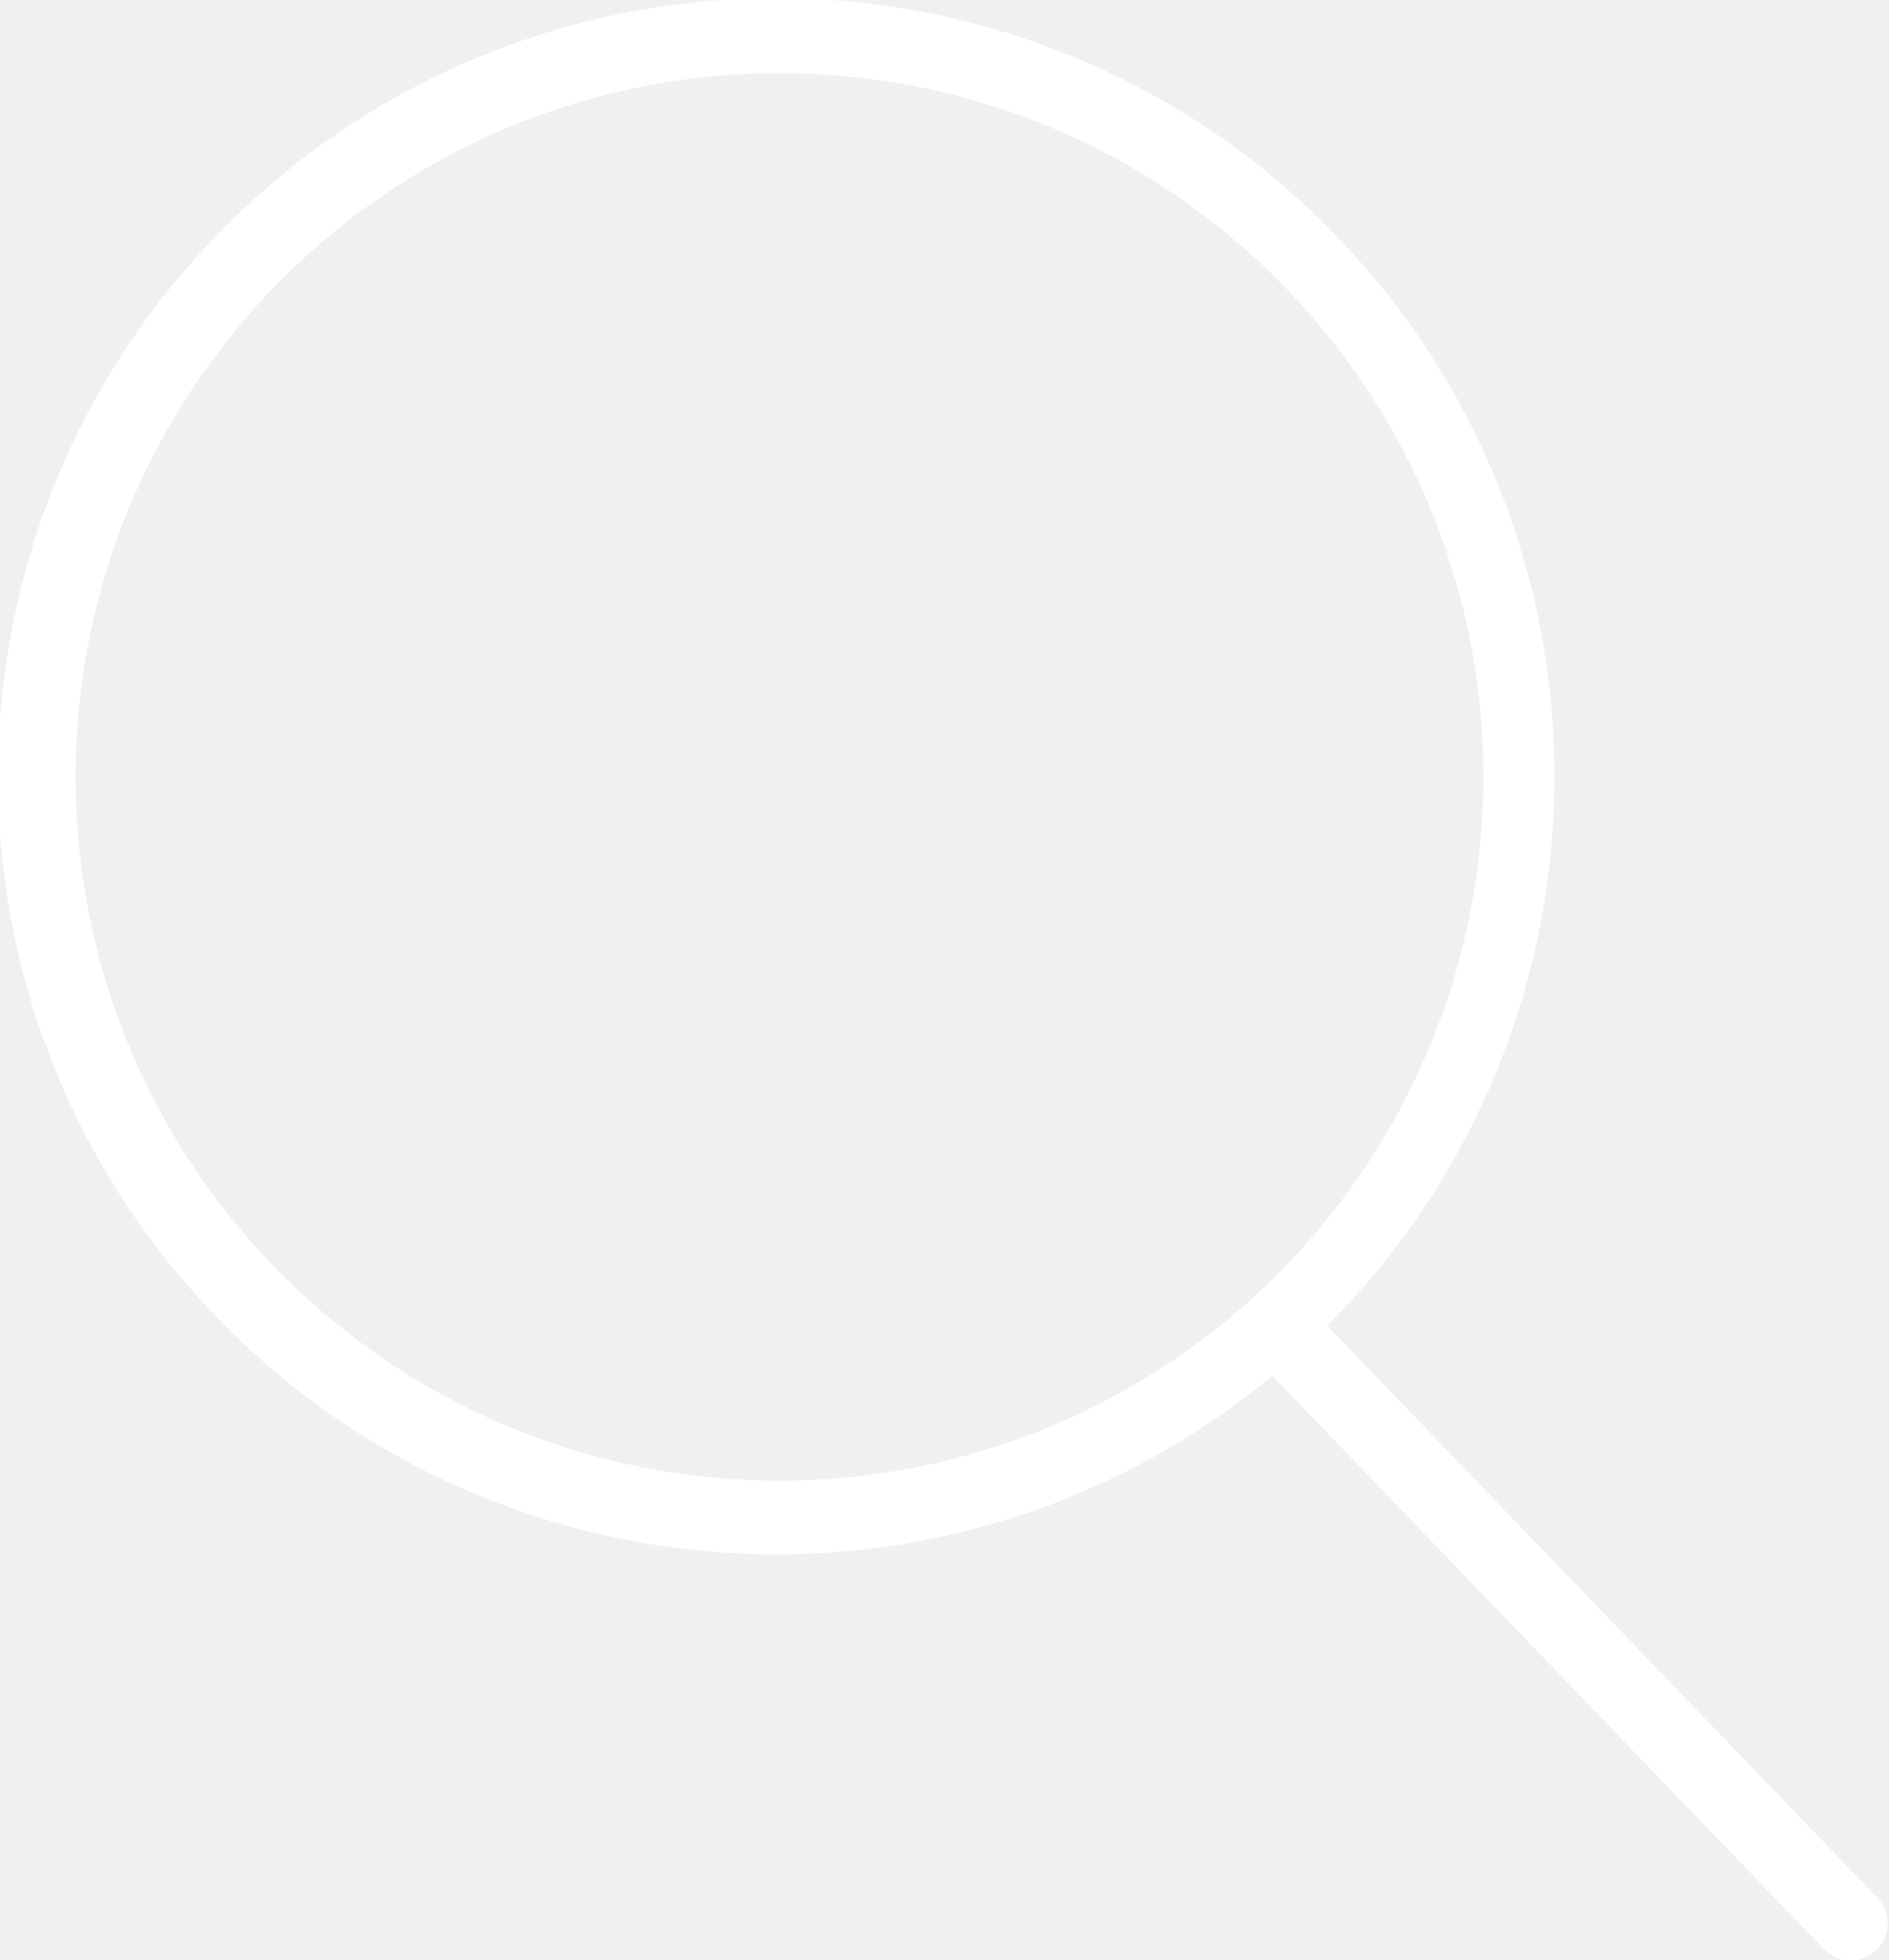
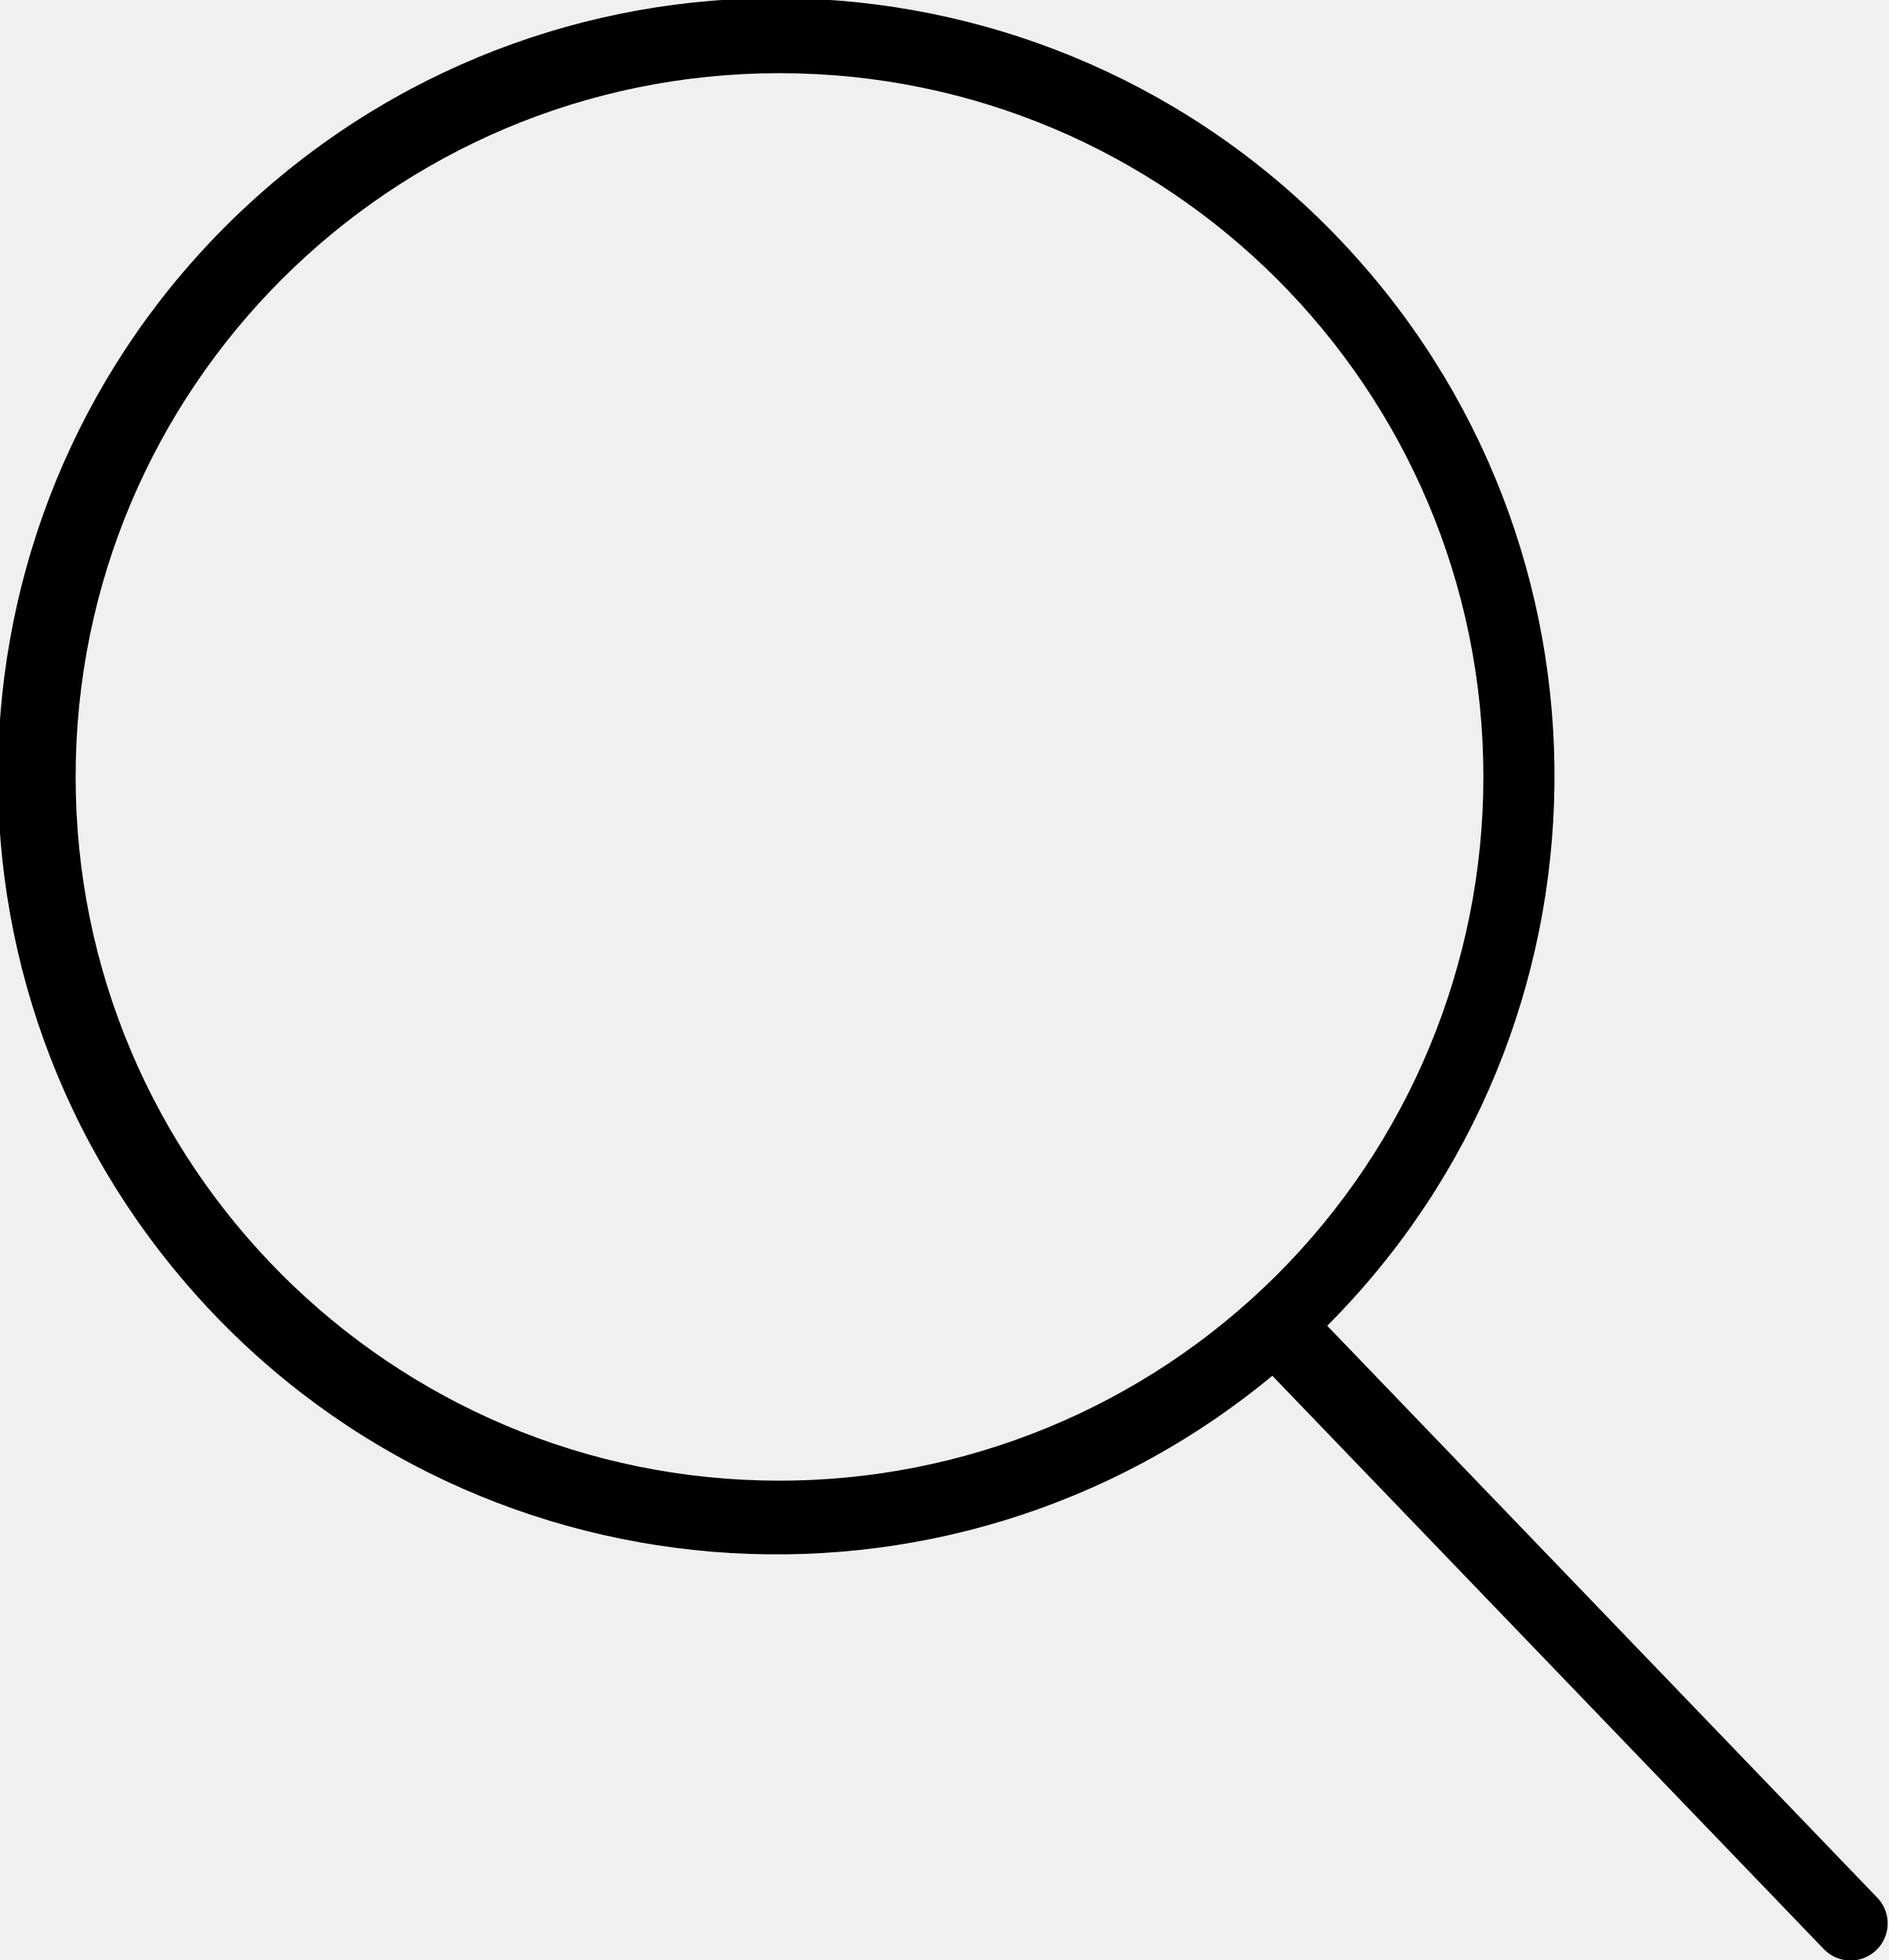
<svg xmlns="http://www.w3.org/2000/svg" data-name="Layer 1" viewBox="0 0 15.48 16.07">
-   <path d="M15.39 15.56l-4.51-4.69a6.38 6.38 0 10-.45.41l4.52 4.7a.304.304 0 10.44-.42zm-9-3.42a5.77 5.77 0 115.77-5.77 5.77 5.77 0 01-5.79 5.77z" fill="#fff" />
+   <path d="m15.39 15.56-4.51-4.69a6.38 6.38 0 1 0-.45.41l4.52 4.7a.304.304 0 1 0 .44-.42zm-9-3.42a5.77 5.77 0 1 1 5.77-5.77 5.77 5.77 0 0 1-5.79 5.77z" fill="currentColor" />
</svg>
